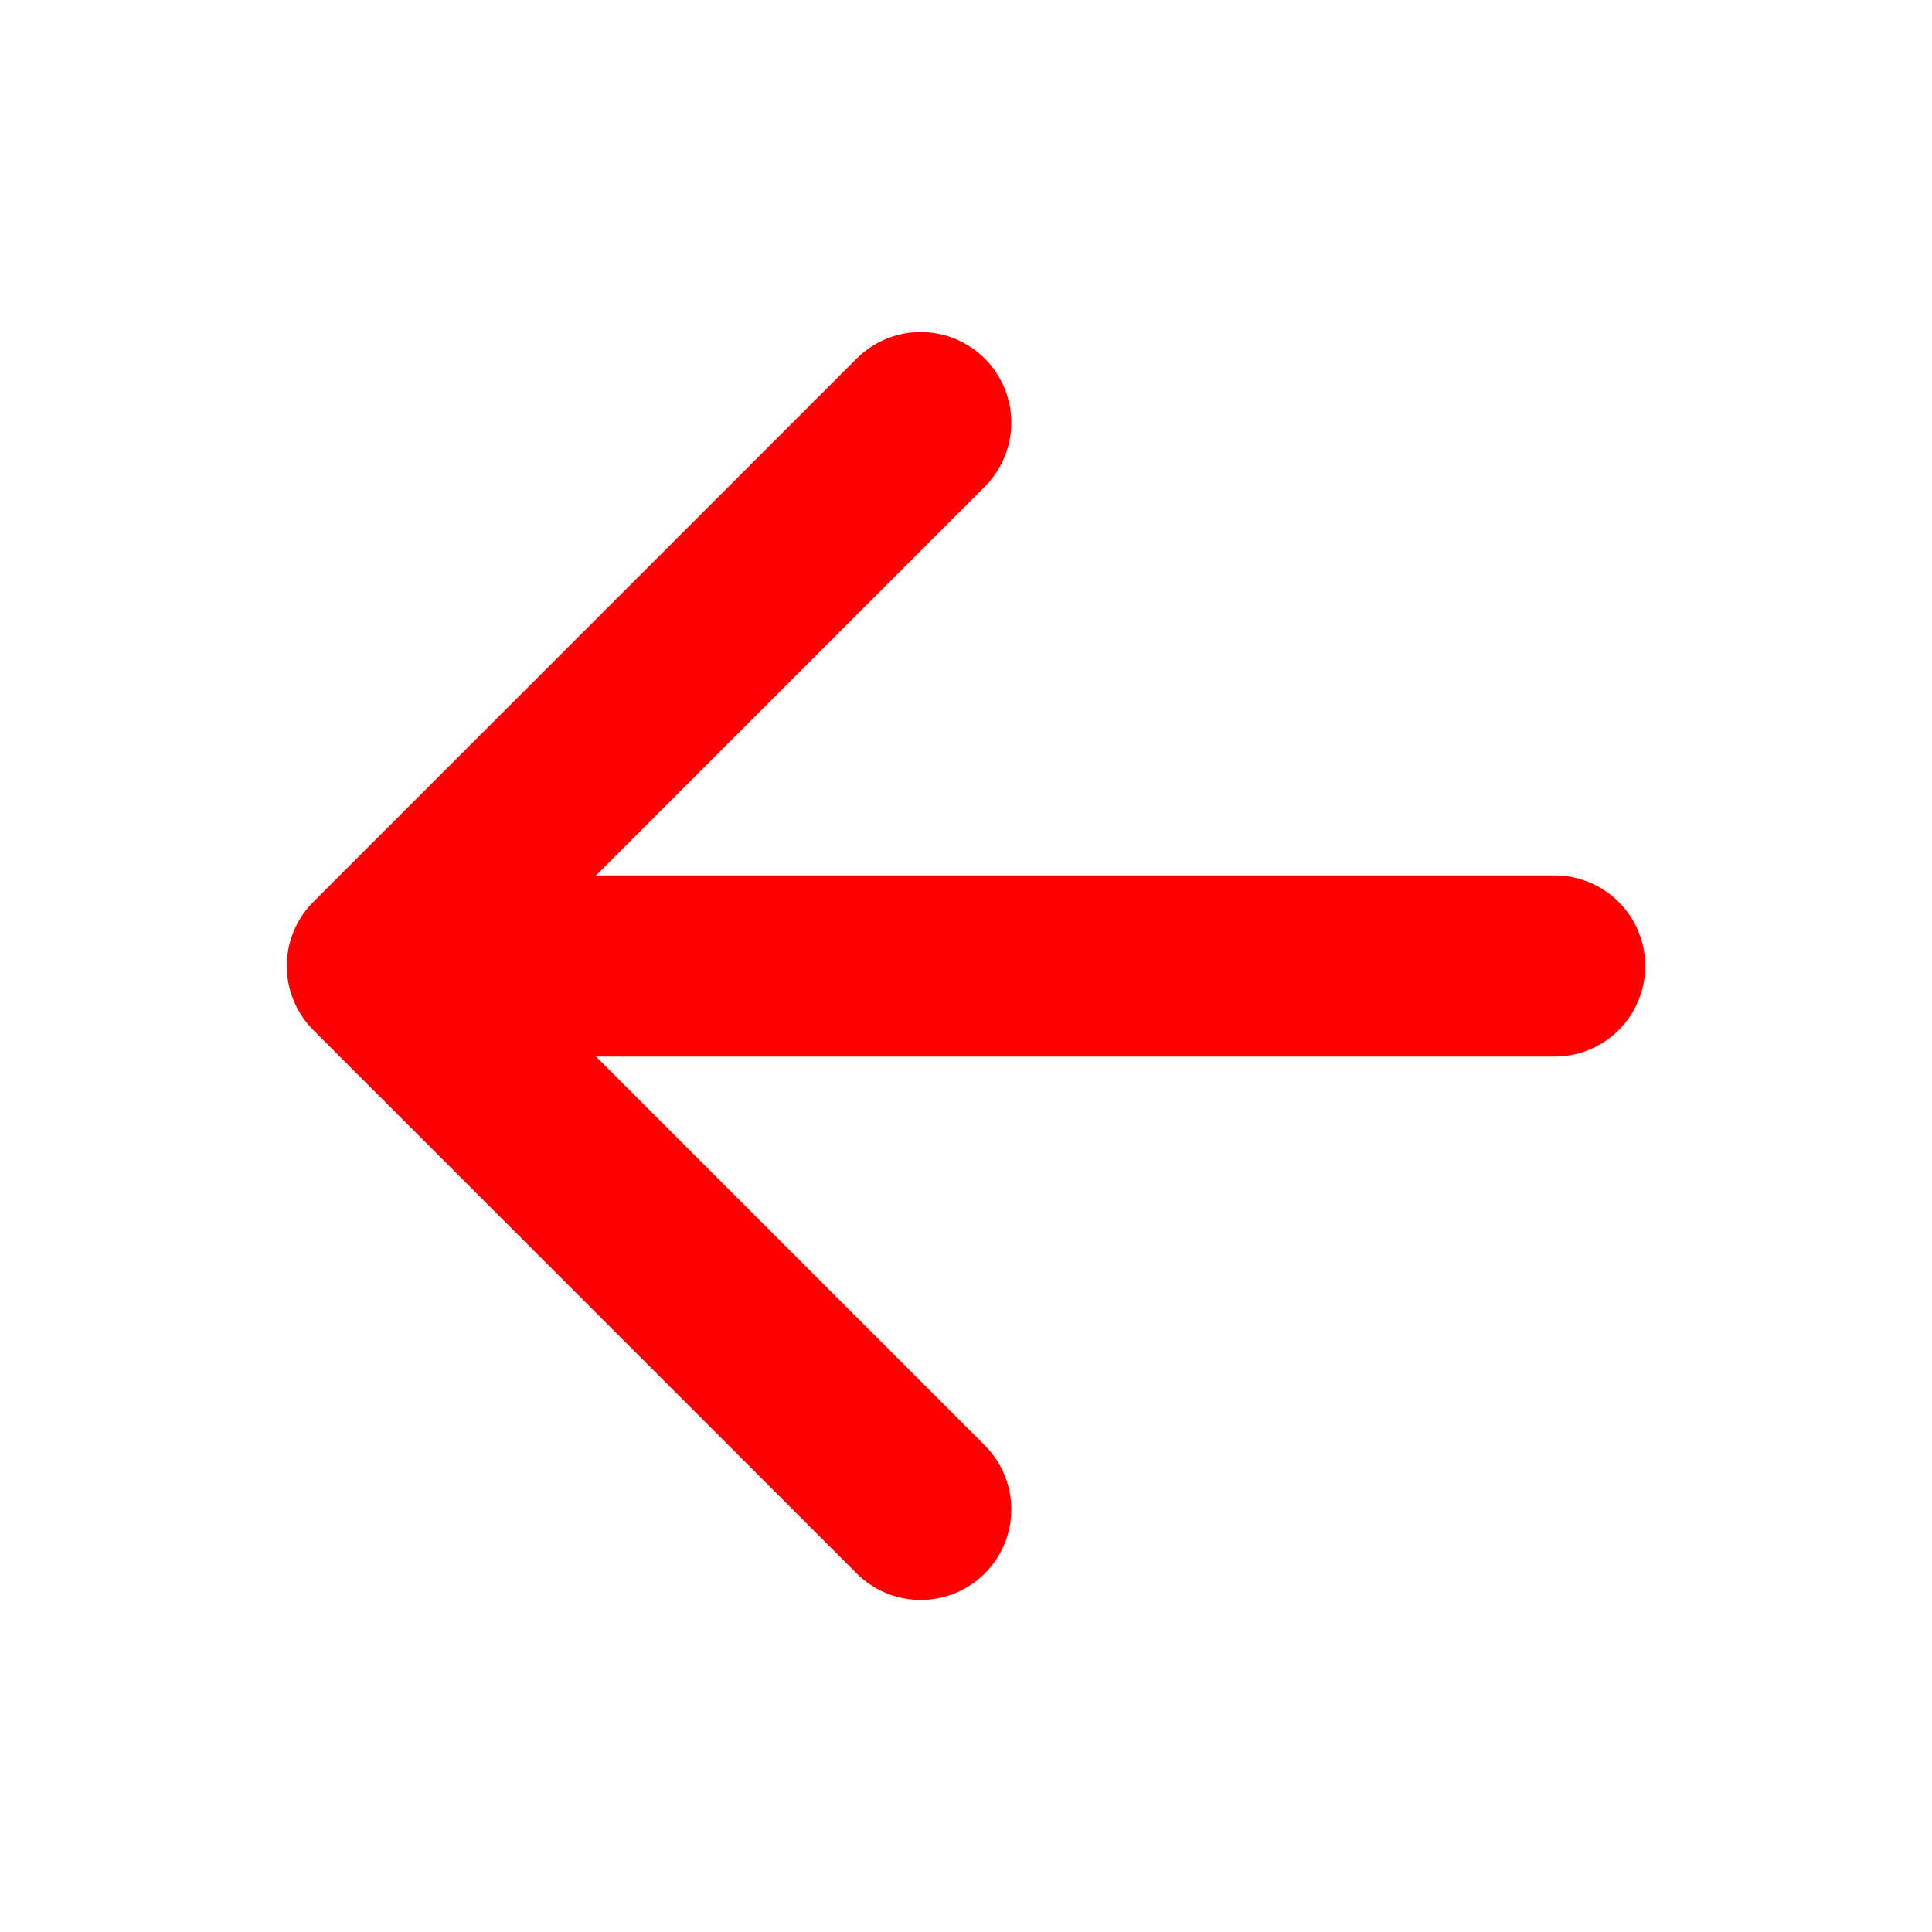
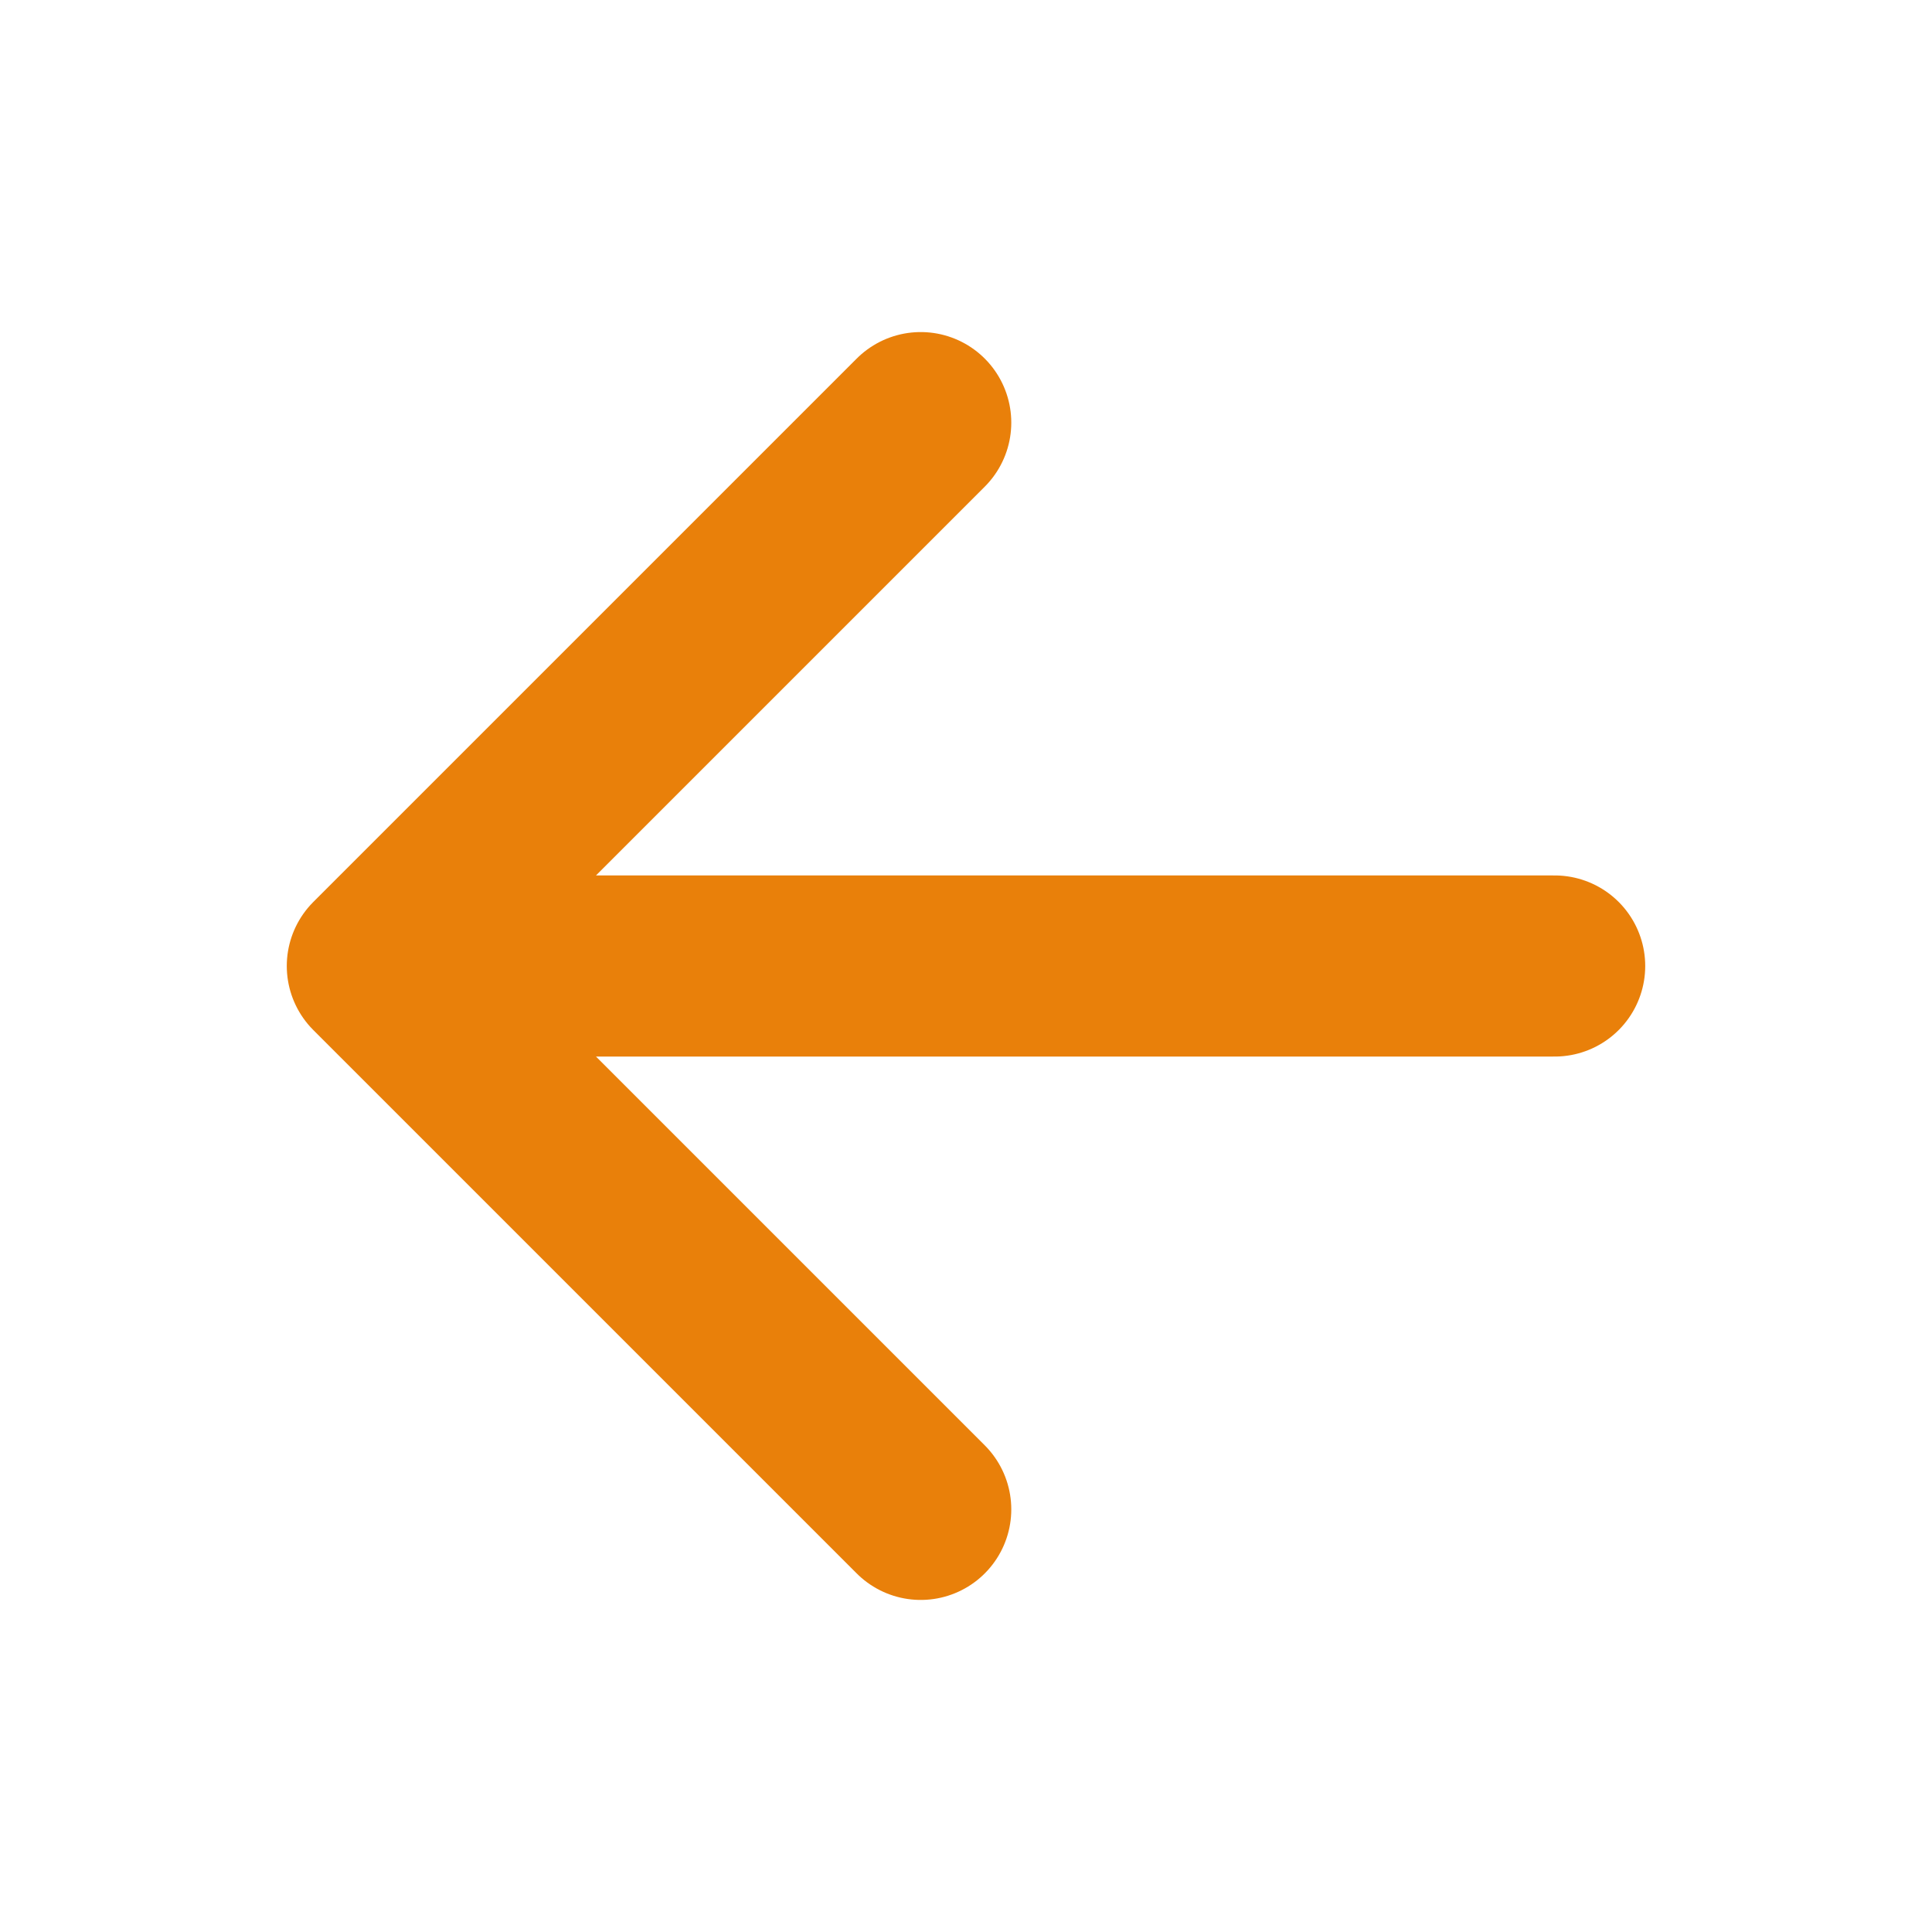
<svg xmlns="http://www.w3.org/2000/svg" class="ionicon" viewBox="0 0 512 512">
-   <path fill="none" stroke="red" stroke-linecap="round" stroke-linejoin="round" stroke-width="48" d="M244 400L100 256l144-144M120 256h292" />
+   <path fill="none" stroke="#e9800a" stroke-linecap="round" stroke-linejoin="round" stroke-width="48" d="M244 400L100 256l144-144M120 256h292" />
</svg>
